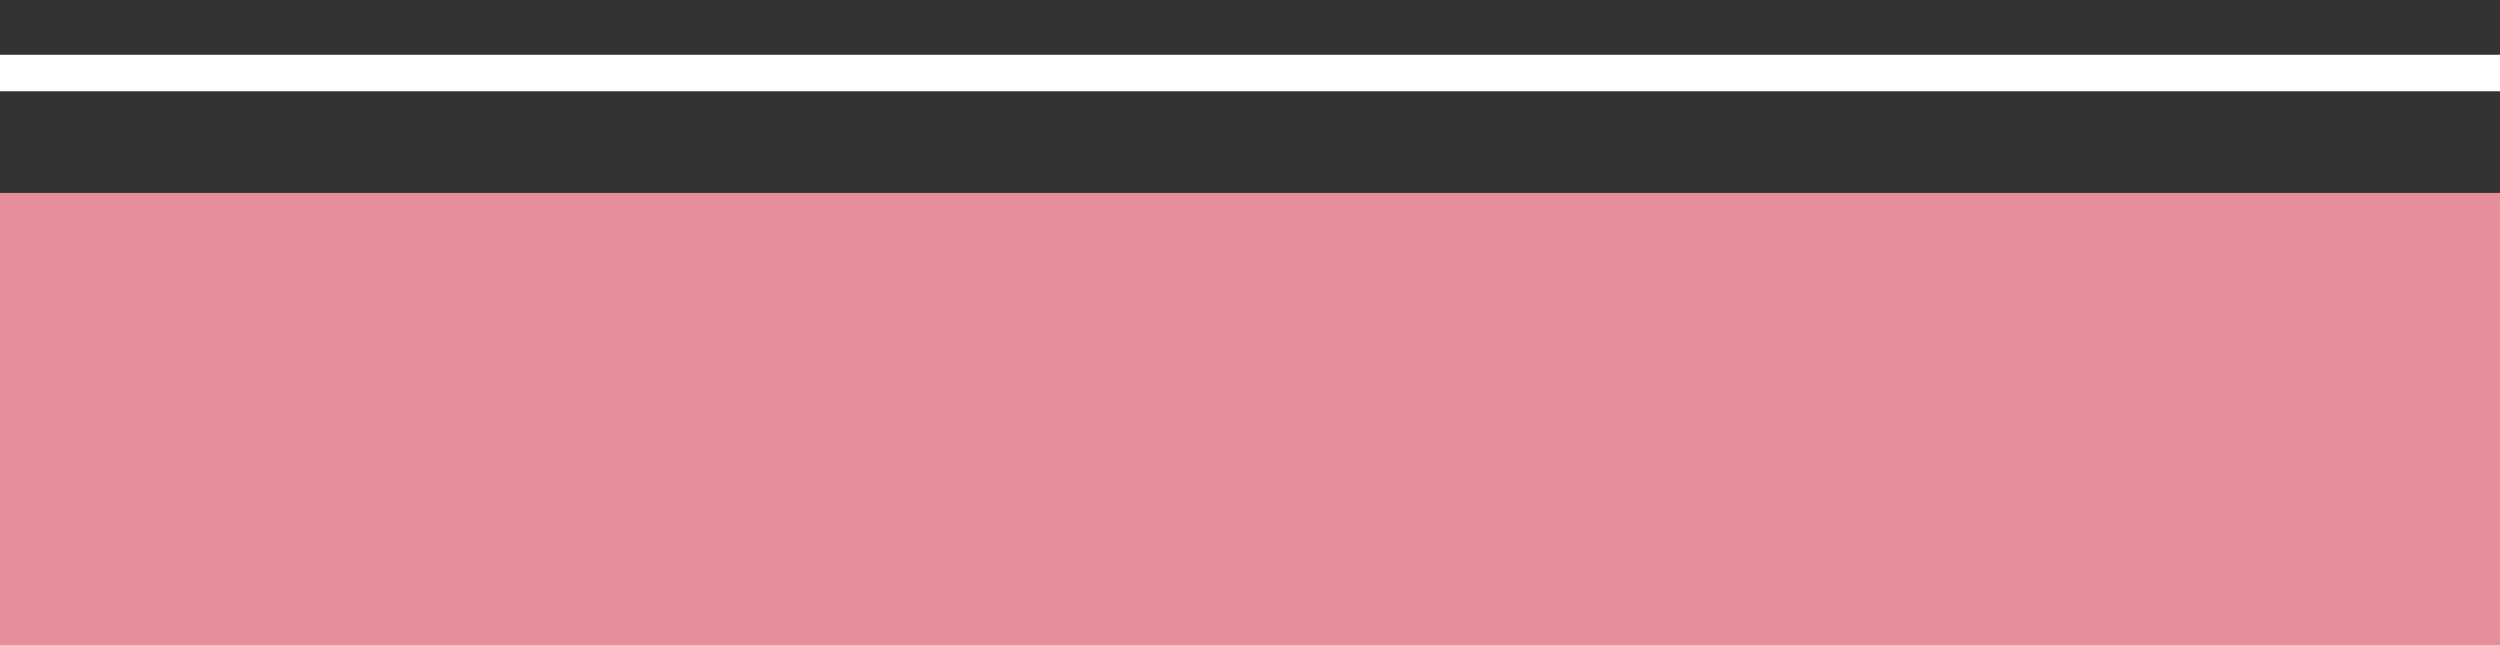
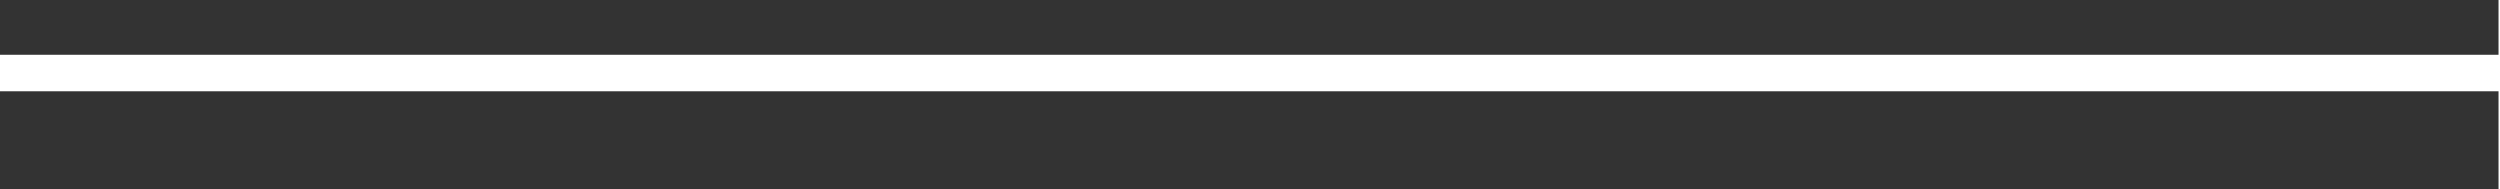
- <svg xmlns="http://www.w3.org/2000/svg" viewBox="3.458 0 1917.542 494.078" data-name="Layer 2" id="Layer_2" style="max-height: 500px" width="1917.542" height="494.078">
+ <svg xmlns="http://www.w3.org/2000/svg" viewBox="4.971 0 1917.158 144.186" data-name="Layer 2" id="Layer_2" style="max-height: 500px" width="1917.158" height="144.186">
  <g data-name="Layer 1" id="Layer_1-2">
    <rect fill="#333" height="42" width="1921" />
    <rect fill="#333" height="78" width="1920" y="70" x="1" />
    <rect opacity=".5" fill="#cc1f36" height="348" width="1920" y="148" x="1" />
  </g>
</svg>
